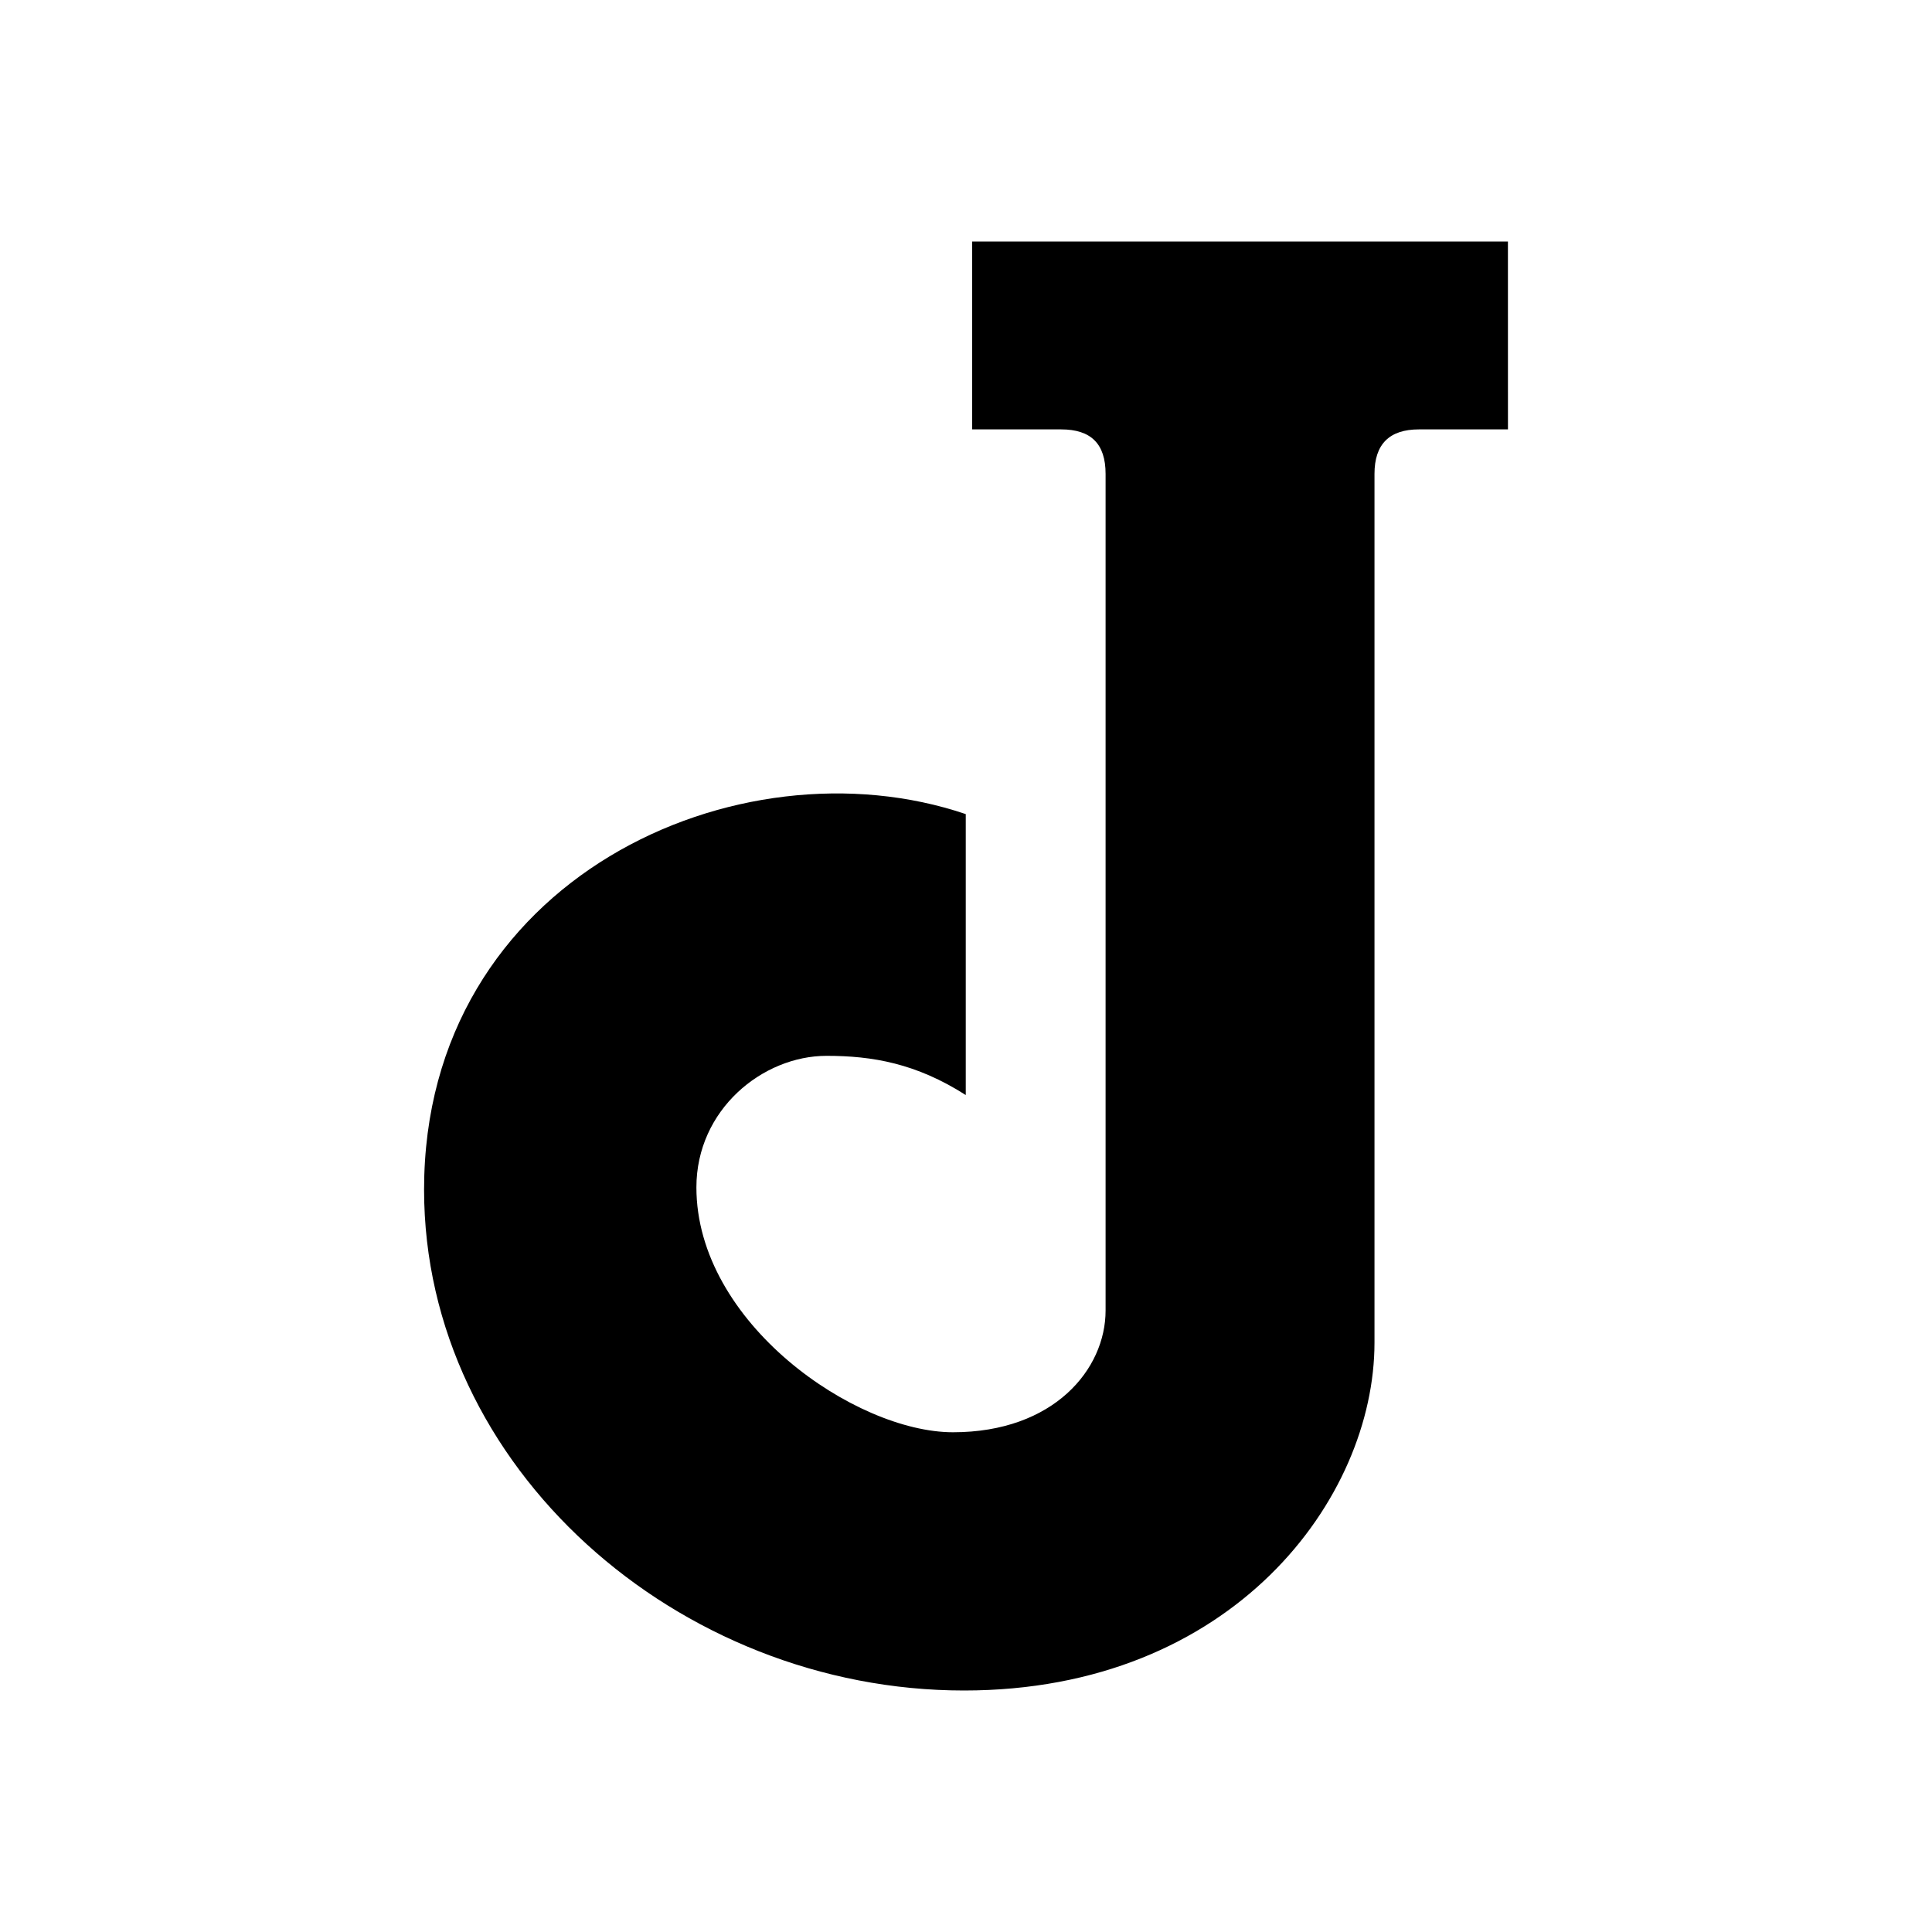
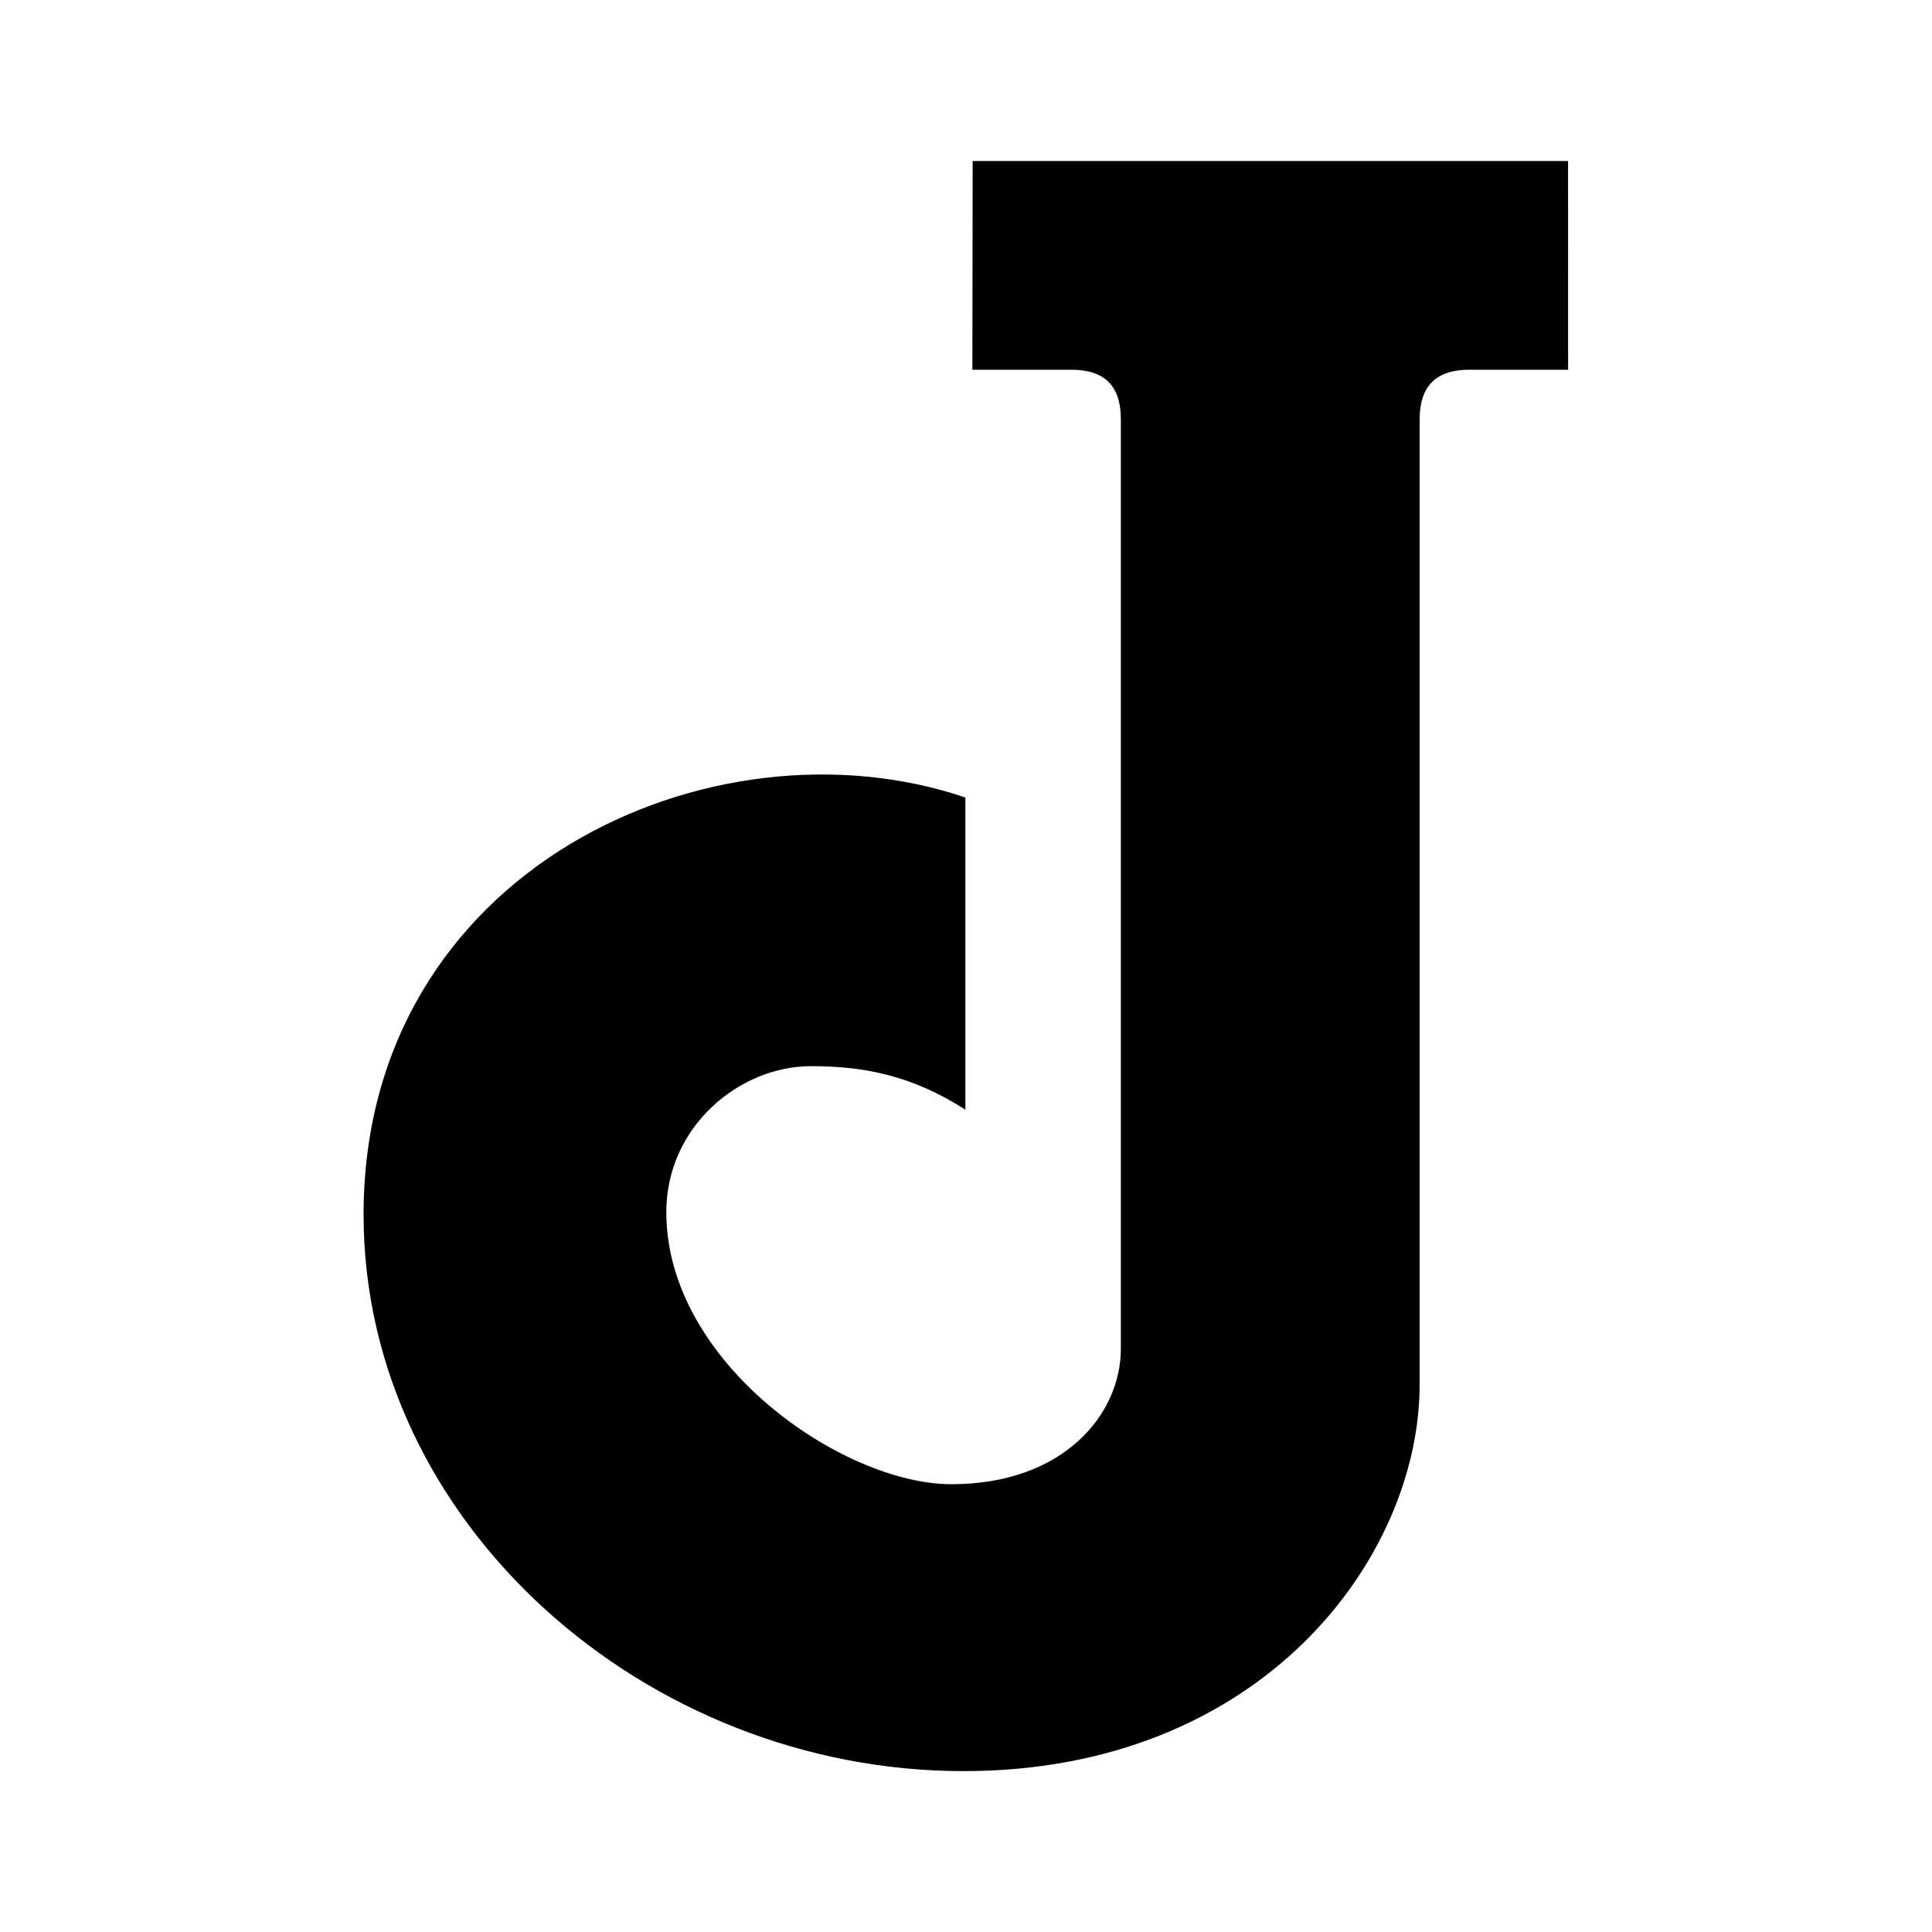
- <svg xmlns="http://www.w3.org/2000/svg" width="24mm" height="24mm" viewBox="0 0 24 24" version="1.1" id="svg5" xml:space="preserve">
-   <defs id="defs2" />
-   <path style="opacity:1;fill:#000000;fill-opacity:1;fill-rule:evenodd;stroke-width:0.027;stroke-linecap:round;stroke-linejoin:round;paint-order:fill markers stroke" d="m 12.076,3 h 6.656 l 3.89e-4,2.334 h -1.105 c -0.37,0 -0.553,0.185 -0.553,0.553 V 16.678 C 17.075,18.613 15.317,21 11.975,21 8.42,21 5.268,18.228 5.268,14.778 c 0,-3.866 3.906,-5.622 6.729,-4.665 v 3.49 c -0.615,-0.393 -1.159,-0.487 -1.729,-0.487 -0.794,0 -1.617,0.668 -1.617,1.634 0,1.683 1.974,3.042 3.187,3.042 1.254,0 1.896,-0.784 1.896,-1.512 V 5.887 c 0,-0.375 -0.182,-0.553 -0.553,-0.553 h -1.105 z" id="path424" />
+ <svg xmlns="http://www.w3.org/2000/svg" width="24" height="24" viewBox="0 0 24 24" fill="none" version="1.1" id="svg4" xml:space="preserve">
+   <defs id="defs8" />
+   <path d="m 12.712,8.652 h 1.957 l 1.15e-4,0.686 h -0.325 c -0.109,0 -0.163,0.054 -0.163,0.163 V 12.673 c 0,0.569 -0.517,1.271 -1.499,1.271 -1.045,0 -1.972,-0.815 -1.972,-1.829 0,-1.136 1.148,-1.653 1.978,-1.371 v 1.026 c -0.181,-0.116 -0.341,-0.143 -0.508,-0.143 -0.233,0 -0.475,0.197 -0.475,0.48 0,0.495 0.58,0.894 0.937,0.894 0.369,0 0.557,-0.23 0.557,-0.445 V 9.501 c 0,-0.11 -0.053,-0.163 -0.163,-0.163 h -0.325 z" style="opacity:1;fill:#000000;fill-opacity:1;fill-rule:evenodd;stroke-width:0.008;stroke-linecap:round;stroke-linejoin:round;paint-order:fill markers stroke" id="path526" transform="matrix(3.779528,0,0,3.779528,-35.96273,-30.70025)" />
</svg>
